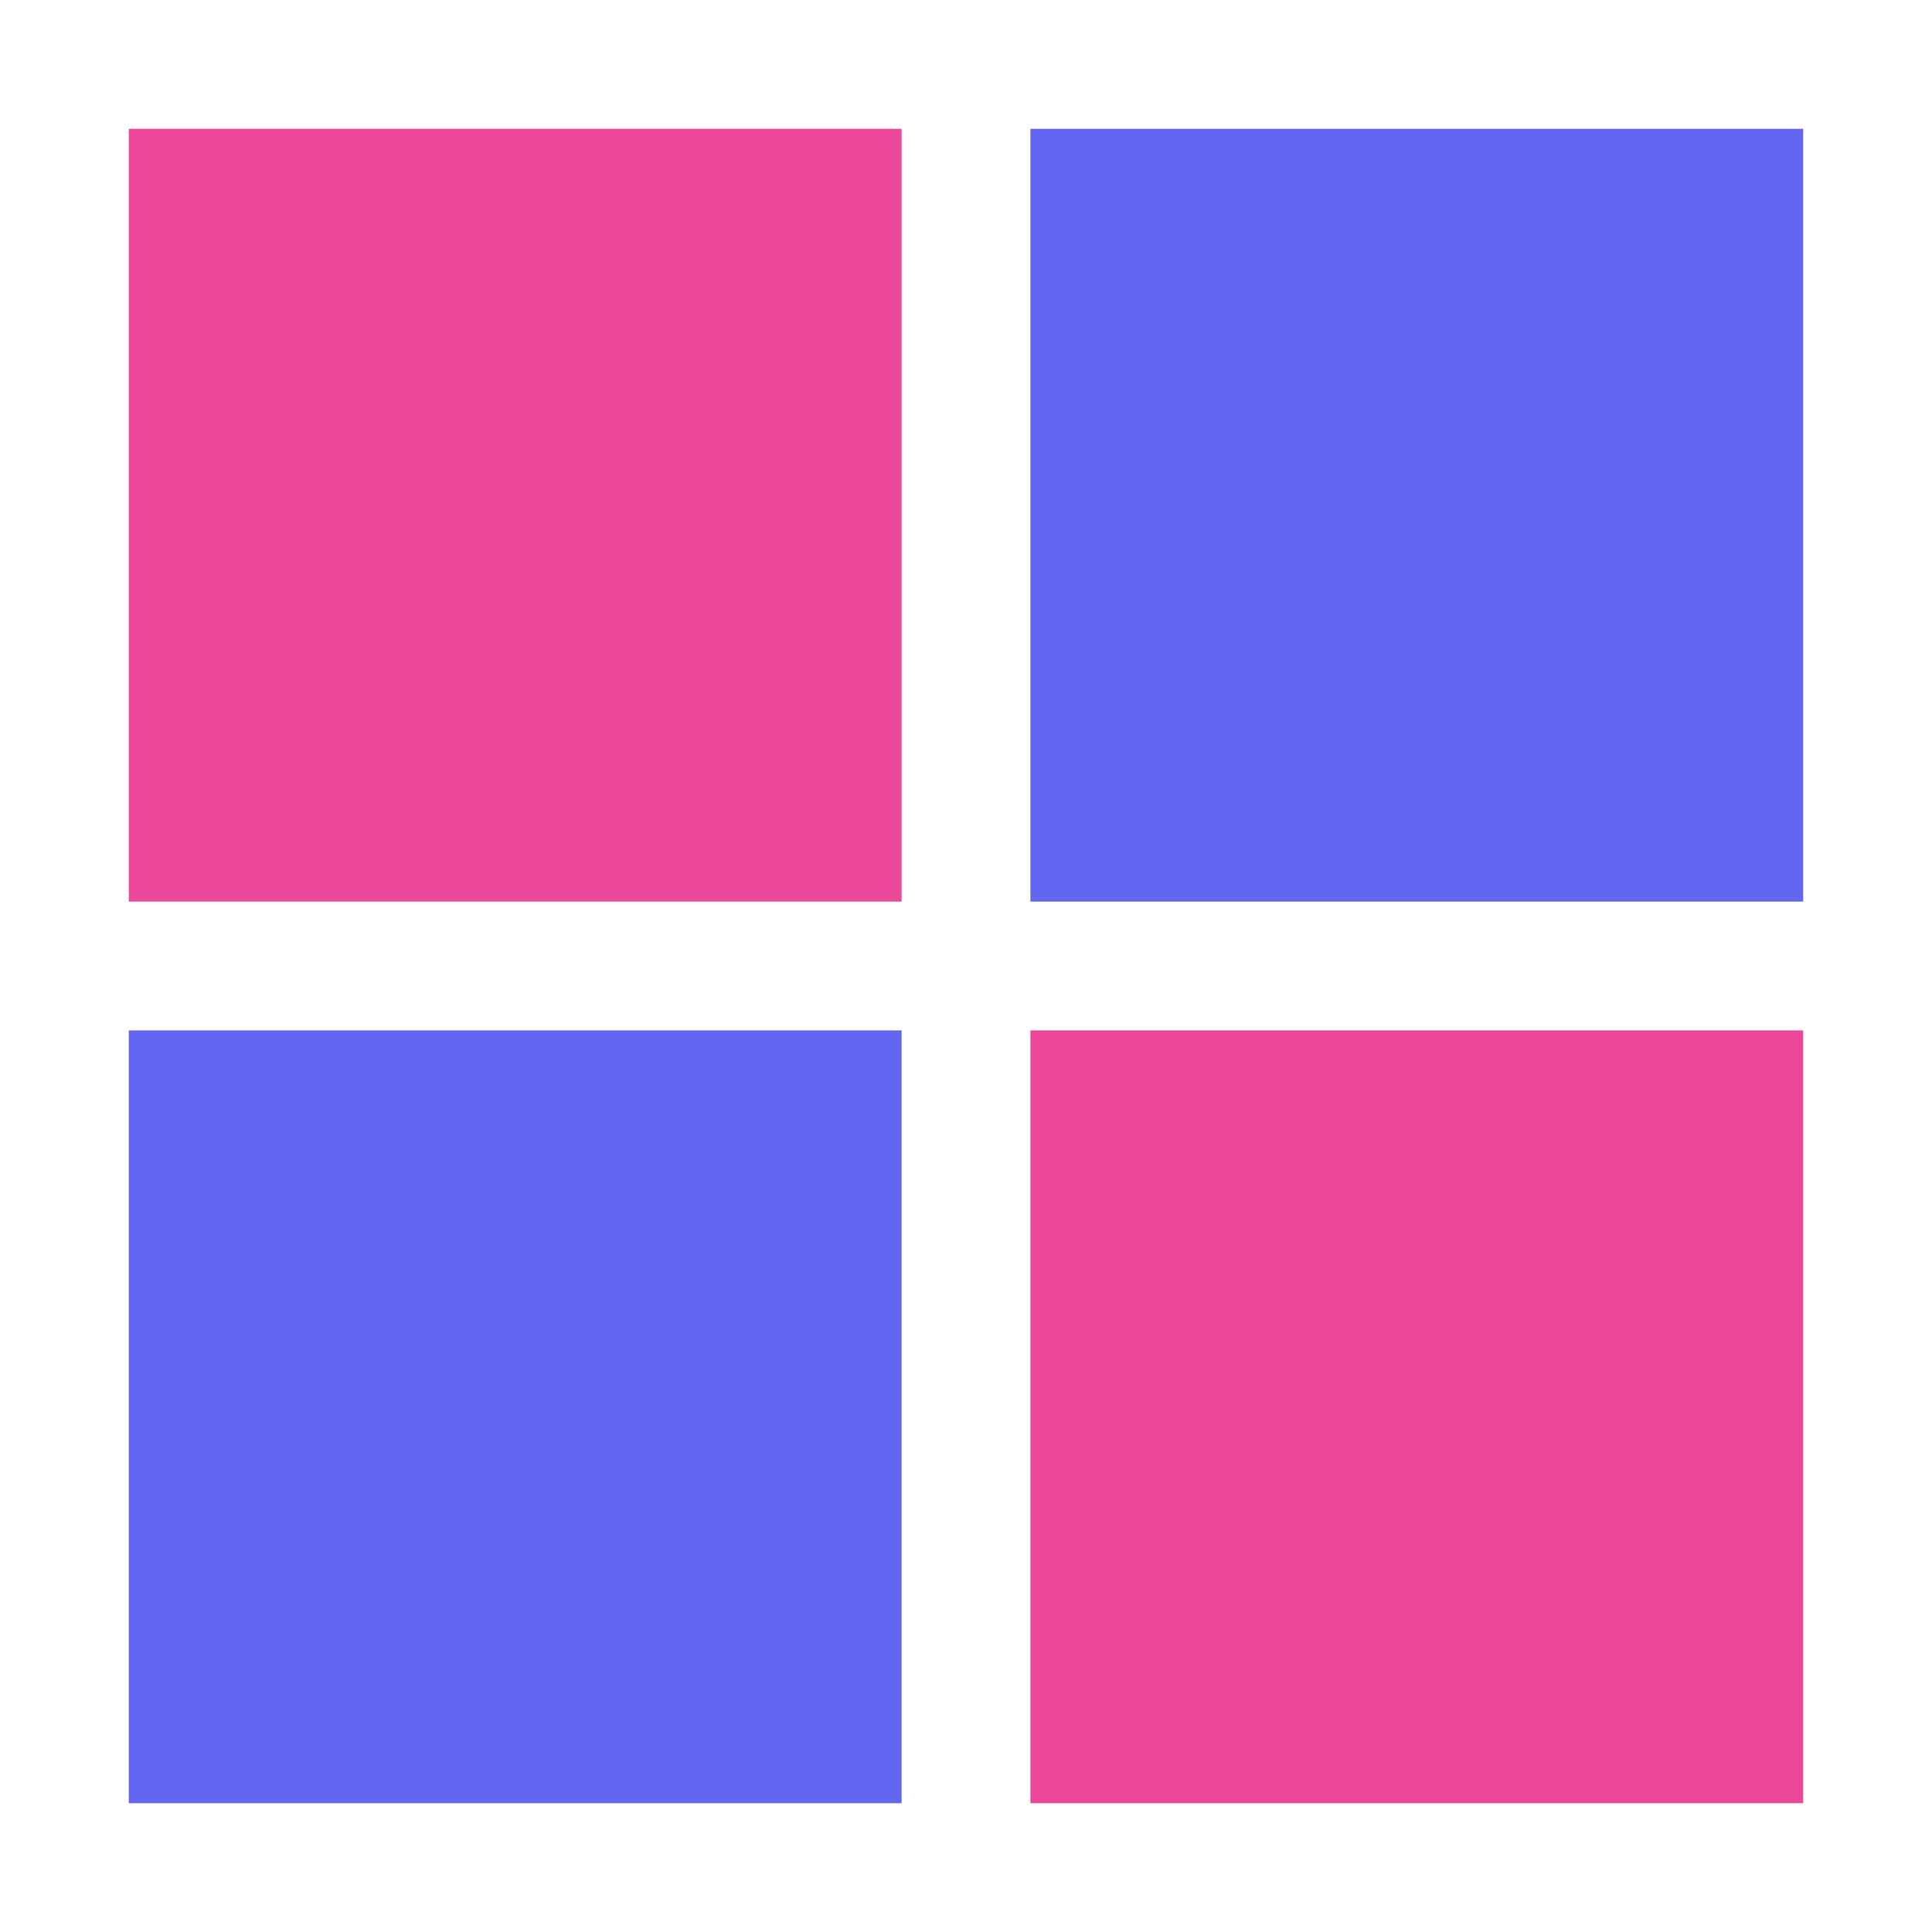
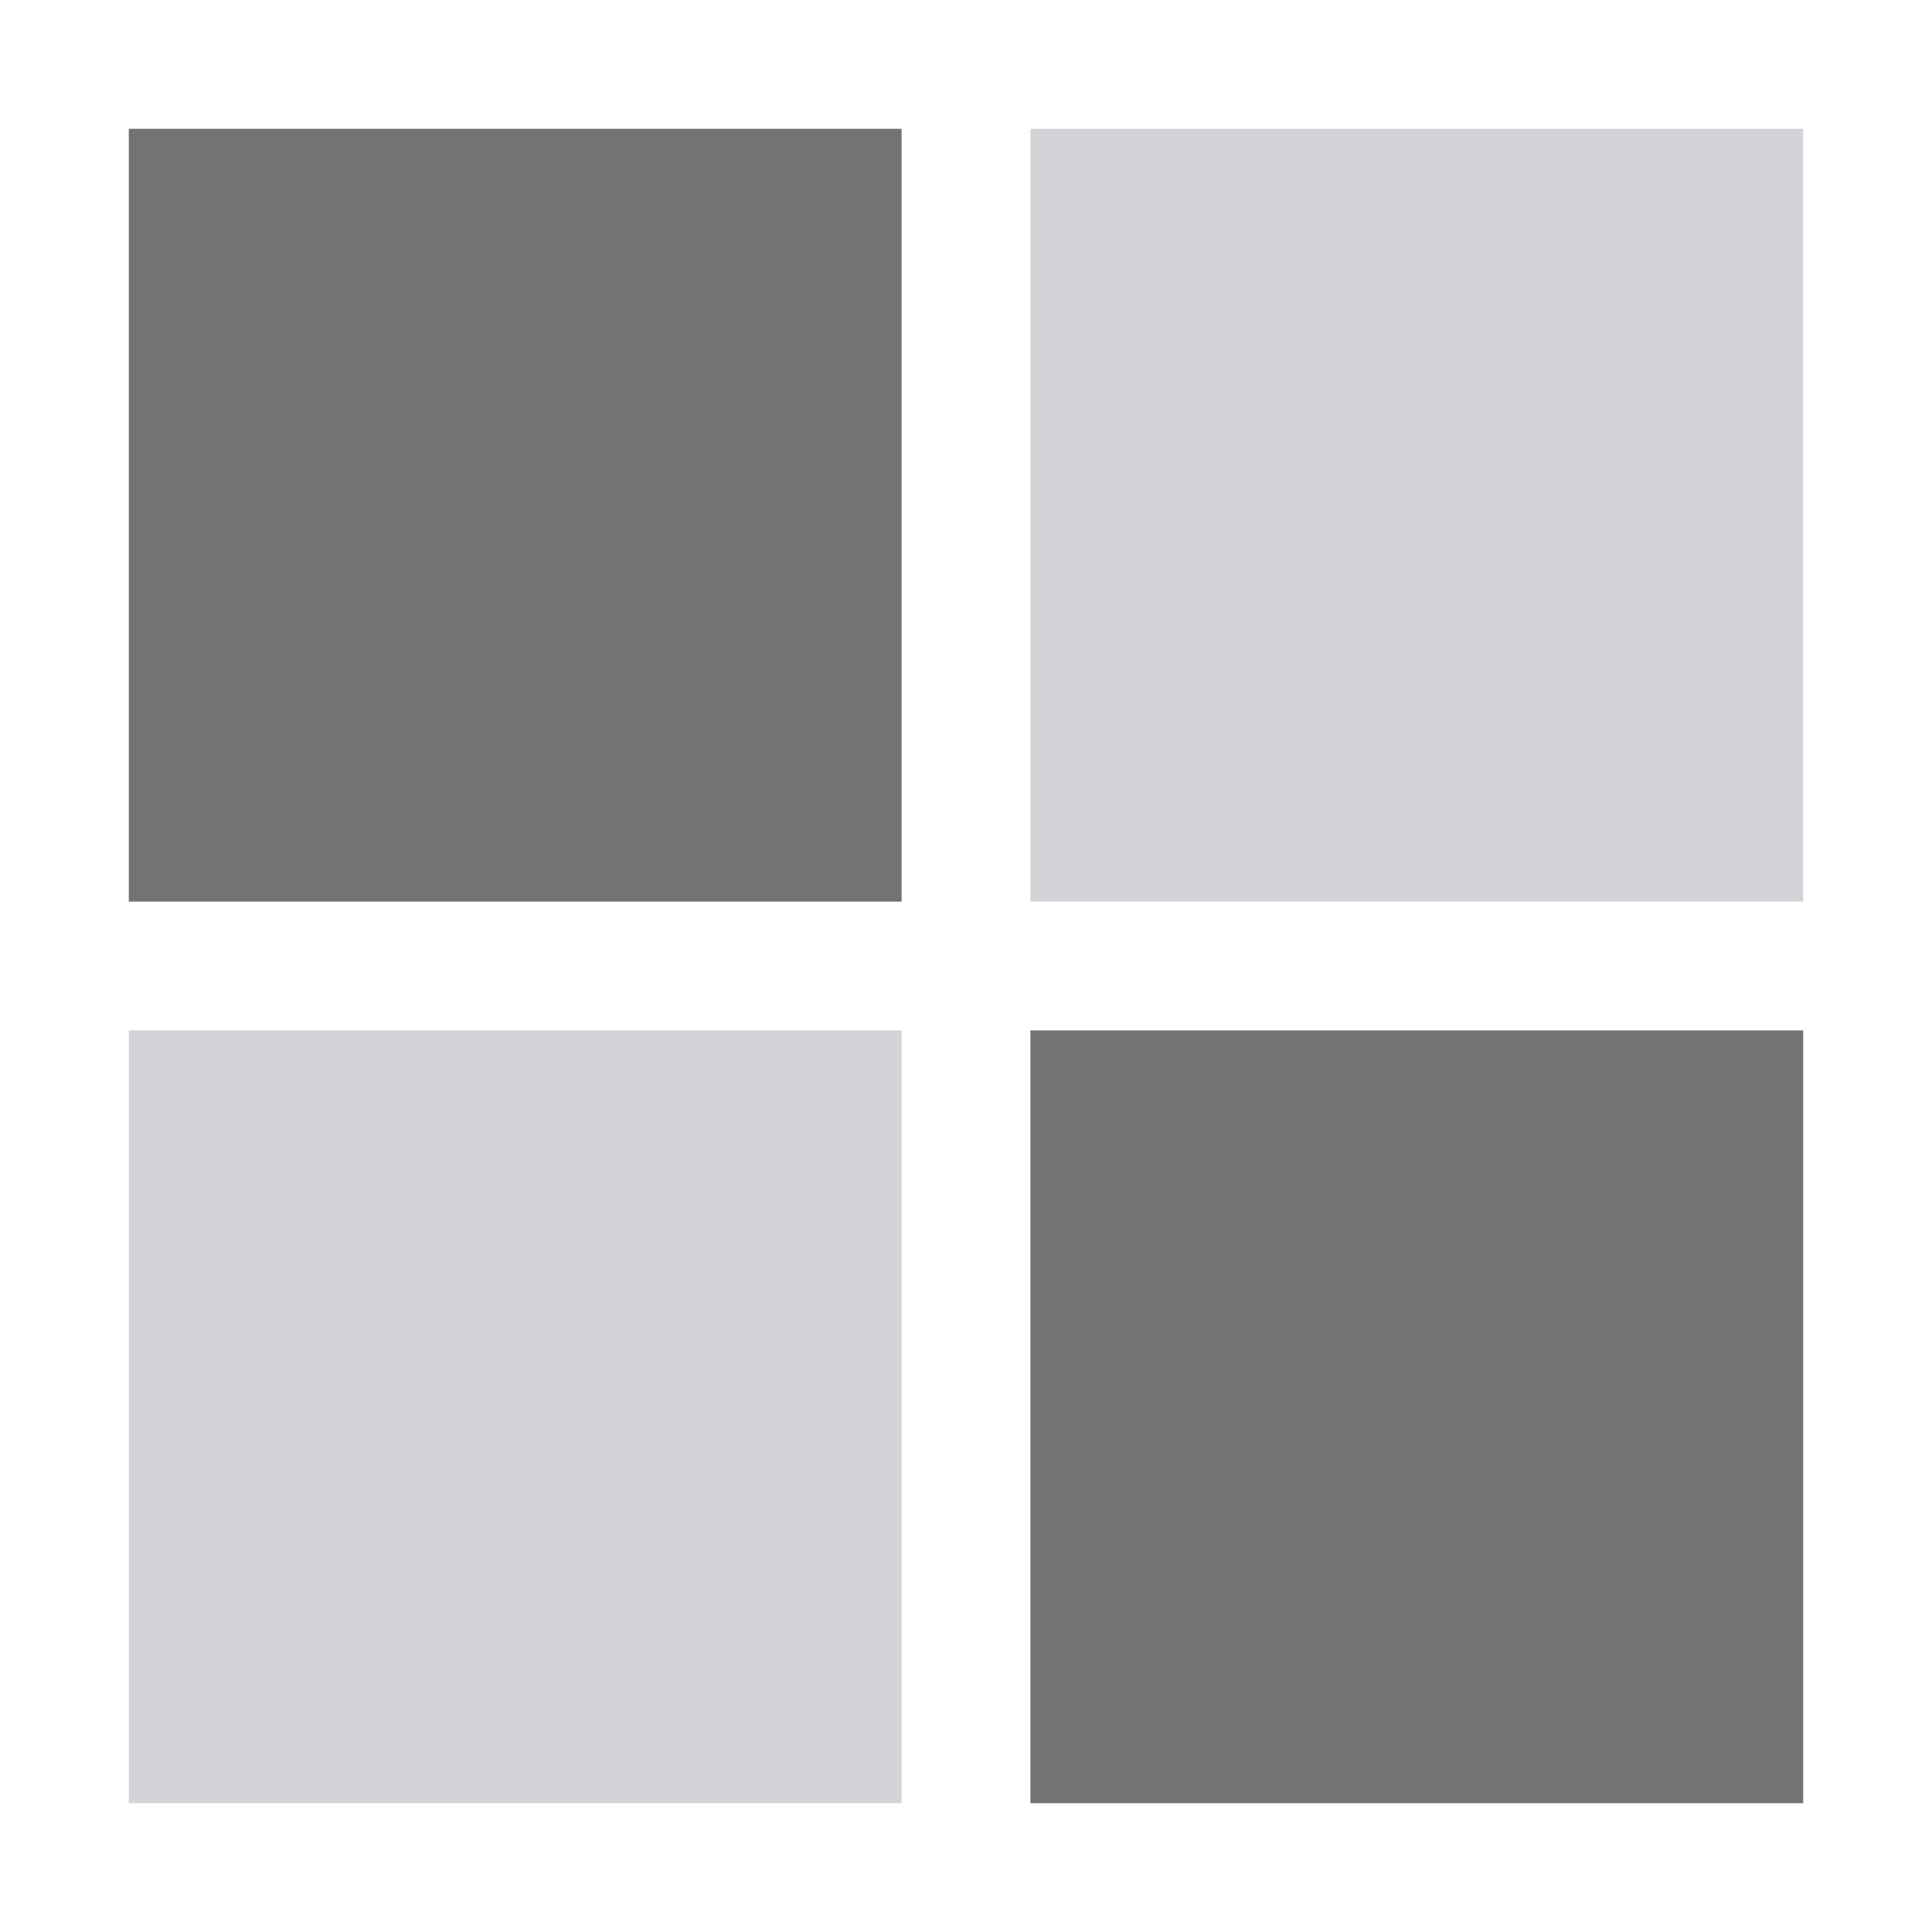
- <svg xmlns="http://www.w3.org/2000/svg" style="margin: auto; background: rgb(241, 242, 243); display: block; shape-rendering: auto;" width="200px" height="200px" viewBox="0 0 100 100" preserveAspectRatio="xMidYMid">
+ <svg xmlns="http://www.w3.org/2000/svg" style="margin: auto; background: rgb(255, 255, 255); display: block; shape-rendering: auto;" width="200px" height="200px" viewBox="0 0 100 100" preserveAspectRatio="xMidYMid">
  <g transform="translate(26.66667,26.66667)">
-     <rect x="-20" y="-20" width="40" height="40" fill="#ec4899">
+     <rect x="-20" y="-20" width="40" height="40" fill="#737373">
      <animateTransform attributeName="transform" type="scale" repeatCount="indefinite" dur="1s" keyTimes="0;1" values="1.15;1" begin="-0.3s" />
    </rect>
  </g>
  <g transform="translate(73.33333,26.66667)">
-     <rect x="-20" y="-20" width="40" height="40" fill="#6366f1">
+     <rect x="-20" y="-20" width="40" height="40" fill="#d4d4d8">
      <animateTransform attributeName="transform" type="scale" repeatCount="indefinite" dur="1s" keyTimes="0;1" values="1.15;1" begin="-0.2s" />
    </rect>
  </g>
  <g transform="translate(26.66667,73.33333)">
-     <rect x="-20" y="-20" width="40" height="40" fill="#6366f1">
+     <rect x="-20" y="-20" width="40" height="40" fill="#d4d4d8">
      <animateTransform attributeName="transform" type="scale" repeatCount="indefinite" dur="1s" keyTimes="0;1" values="1.15;1" begin="0s" />
    </rect>
  </g>
  <g transform="translate(73.33333,73.33333)">
-     <rect x="-20" y="-20" width="40" height="40" fill="#ec4899">
+     <rect x="-20" y="-20" width="40" height="40" fill="#737373">
      <animateTransform attributeName="transform" type="scale" repeatCount="indefinite" dur="1s" keyTimes="0;1" values="1.15;1" begin="-0.1s" />
    </rect>
  </g>
</svg>
